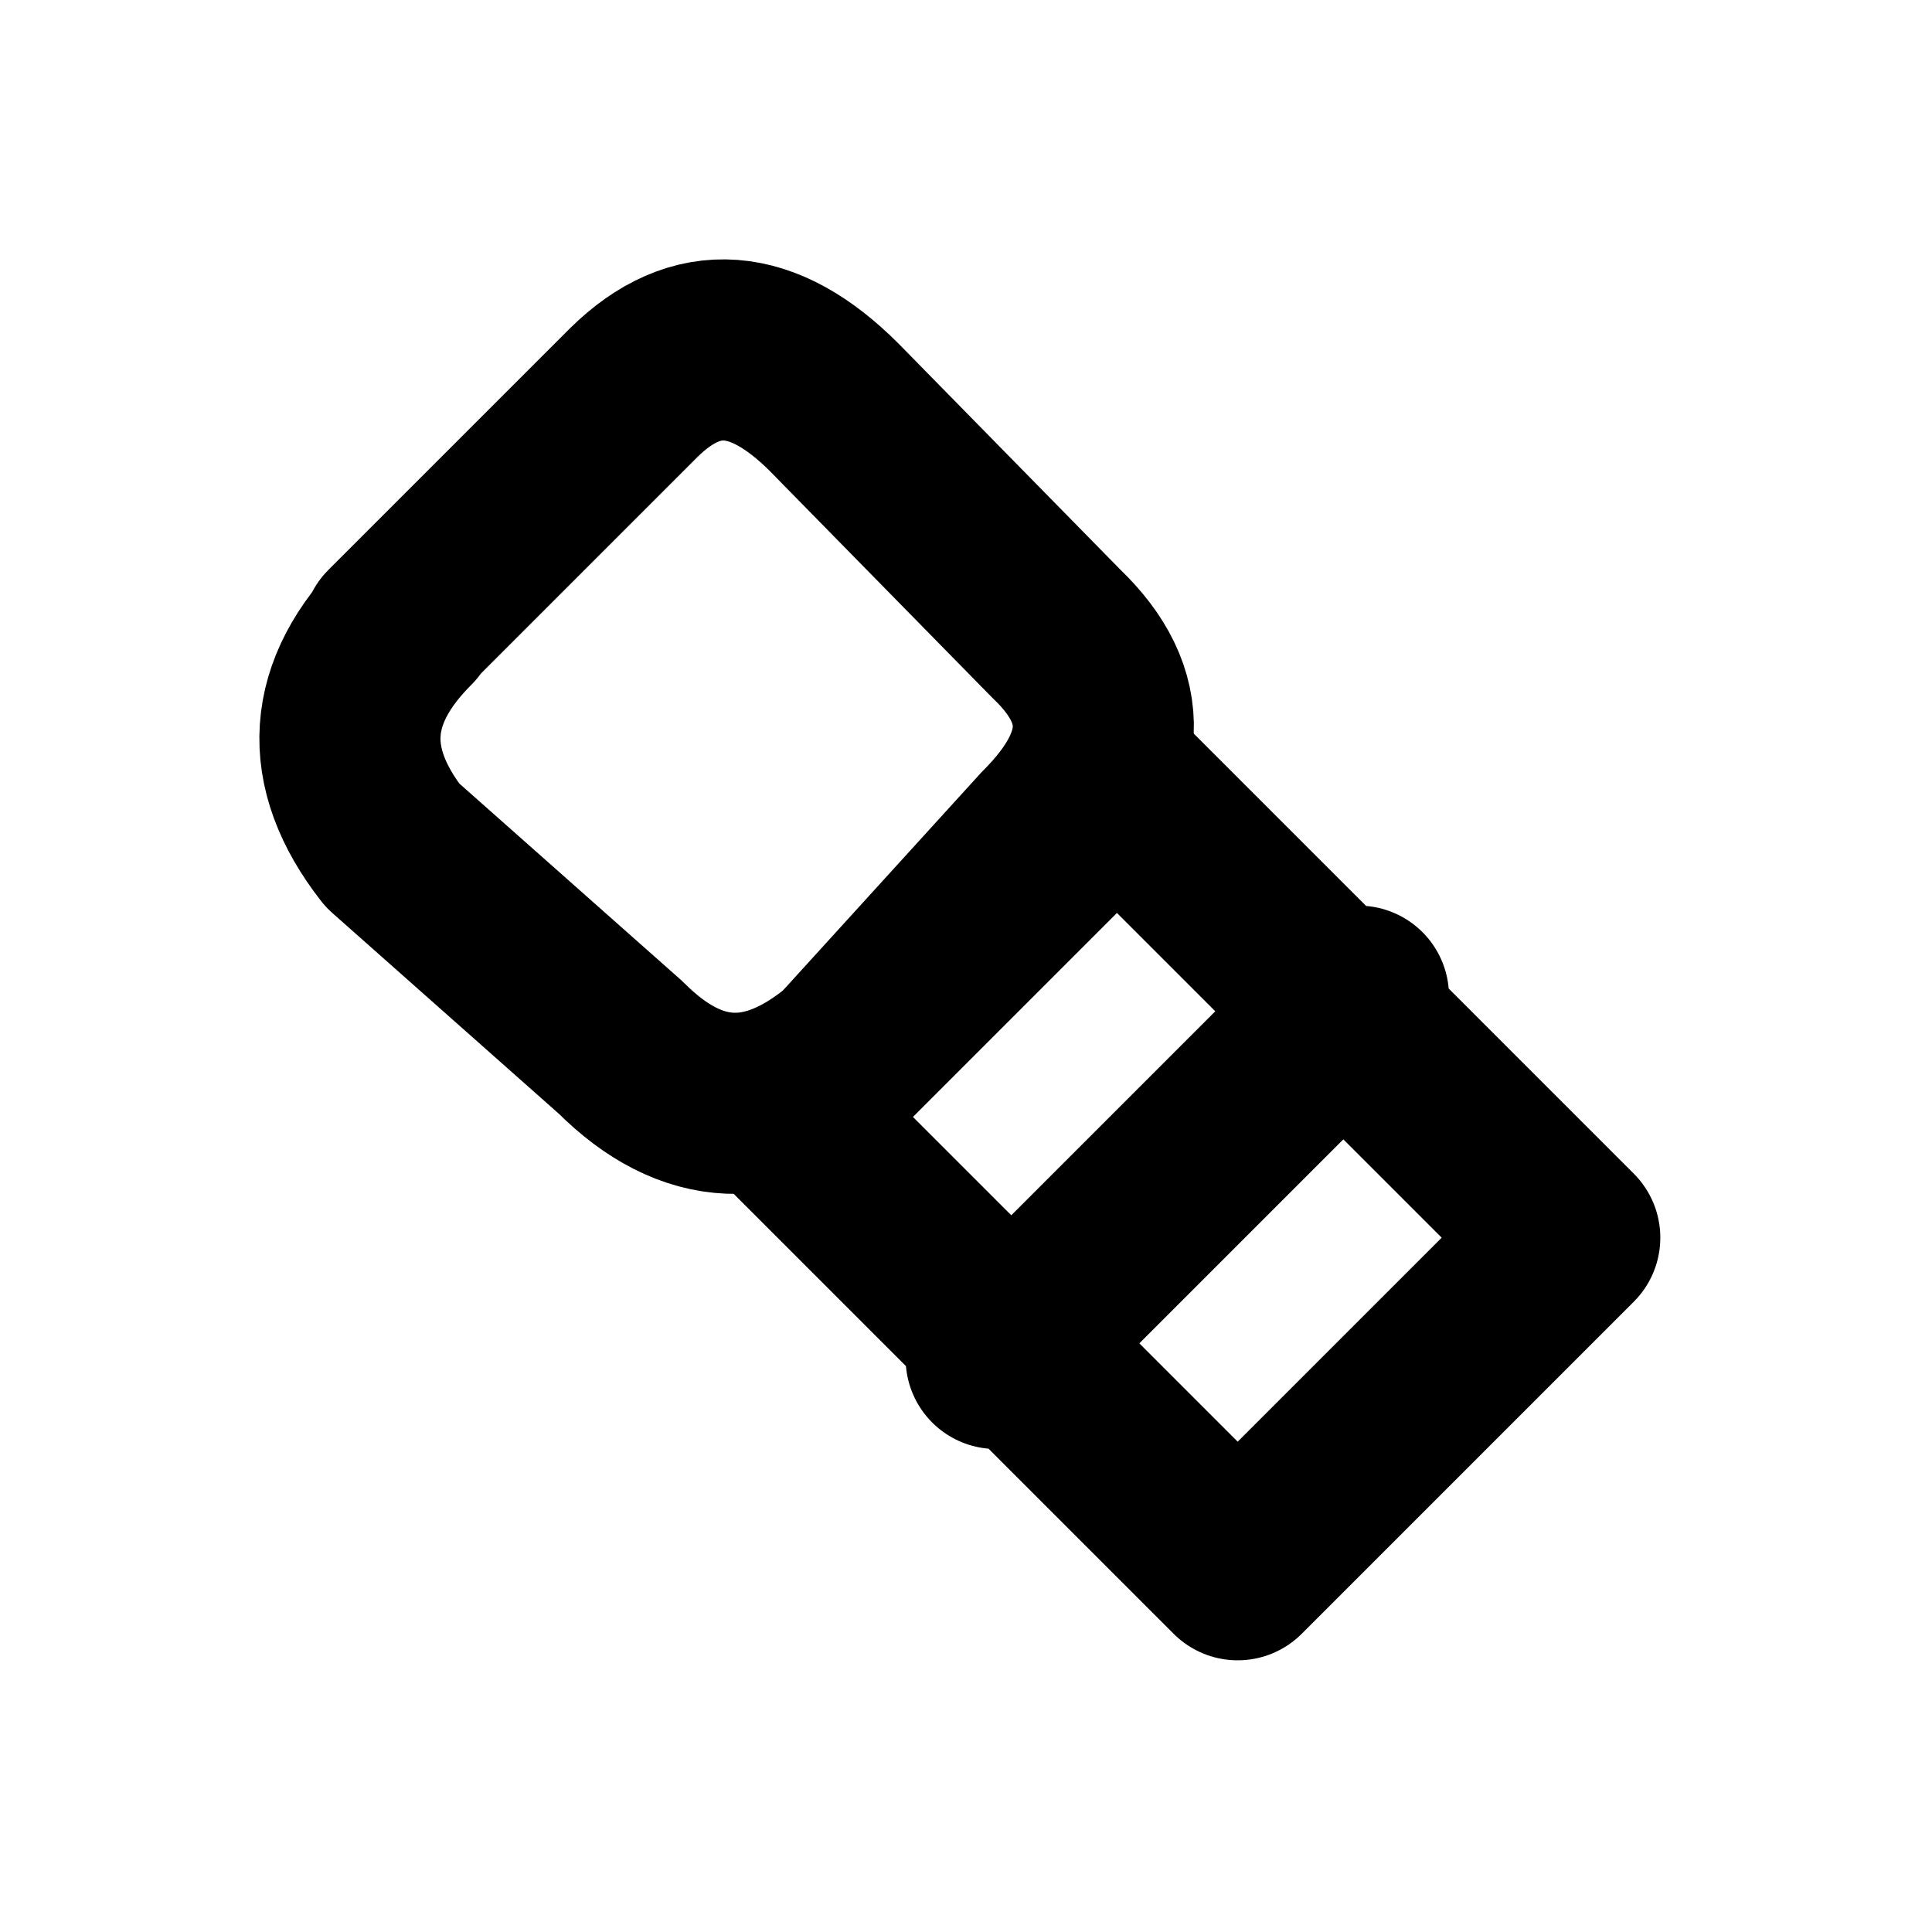
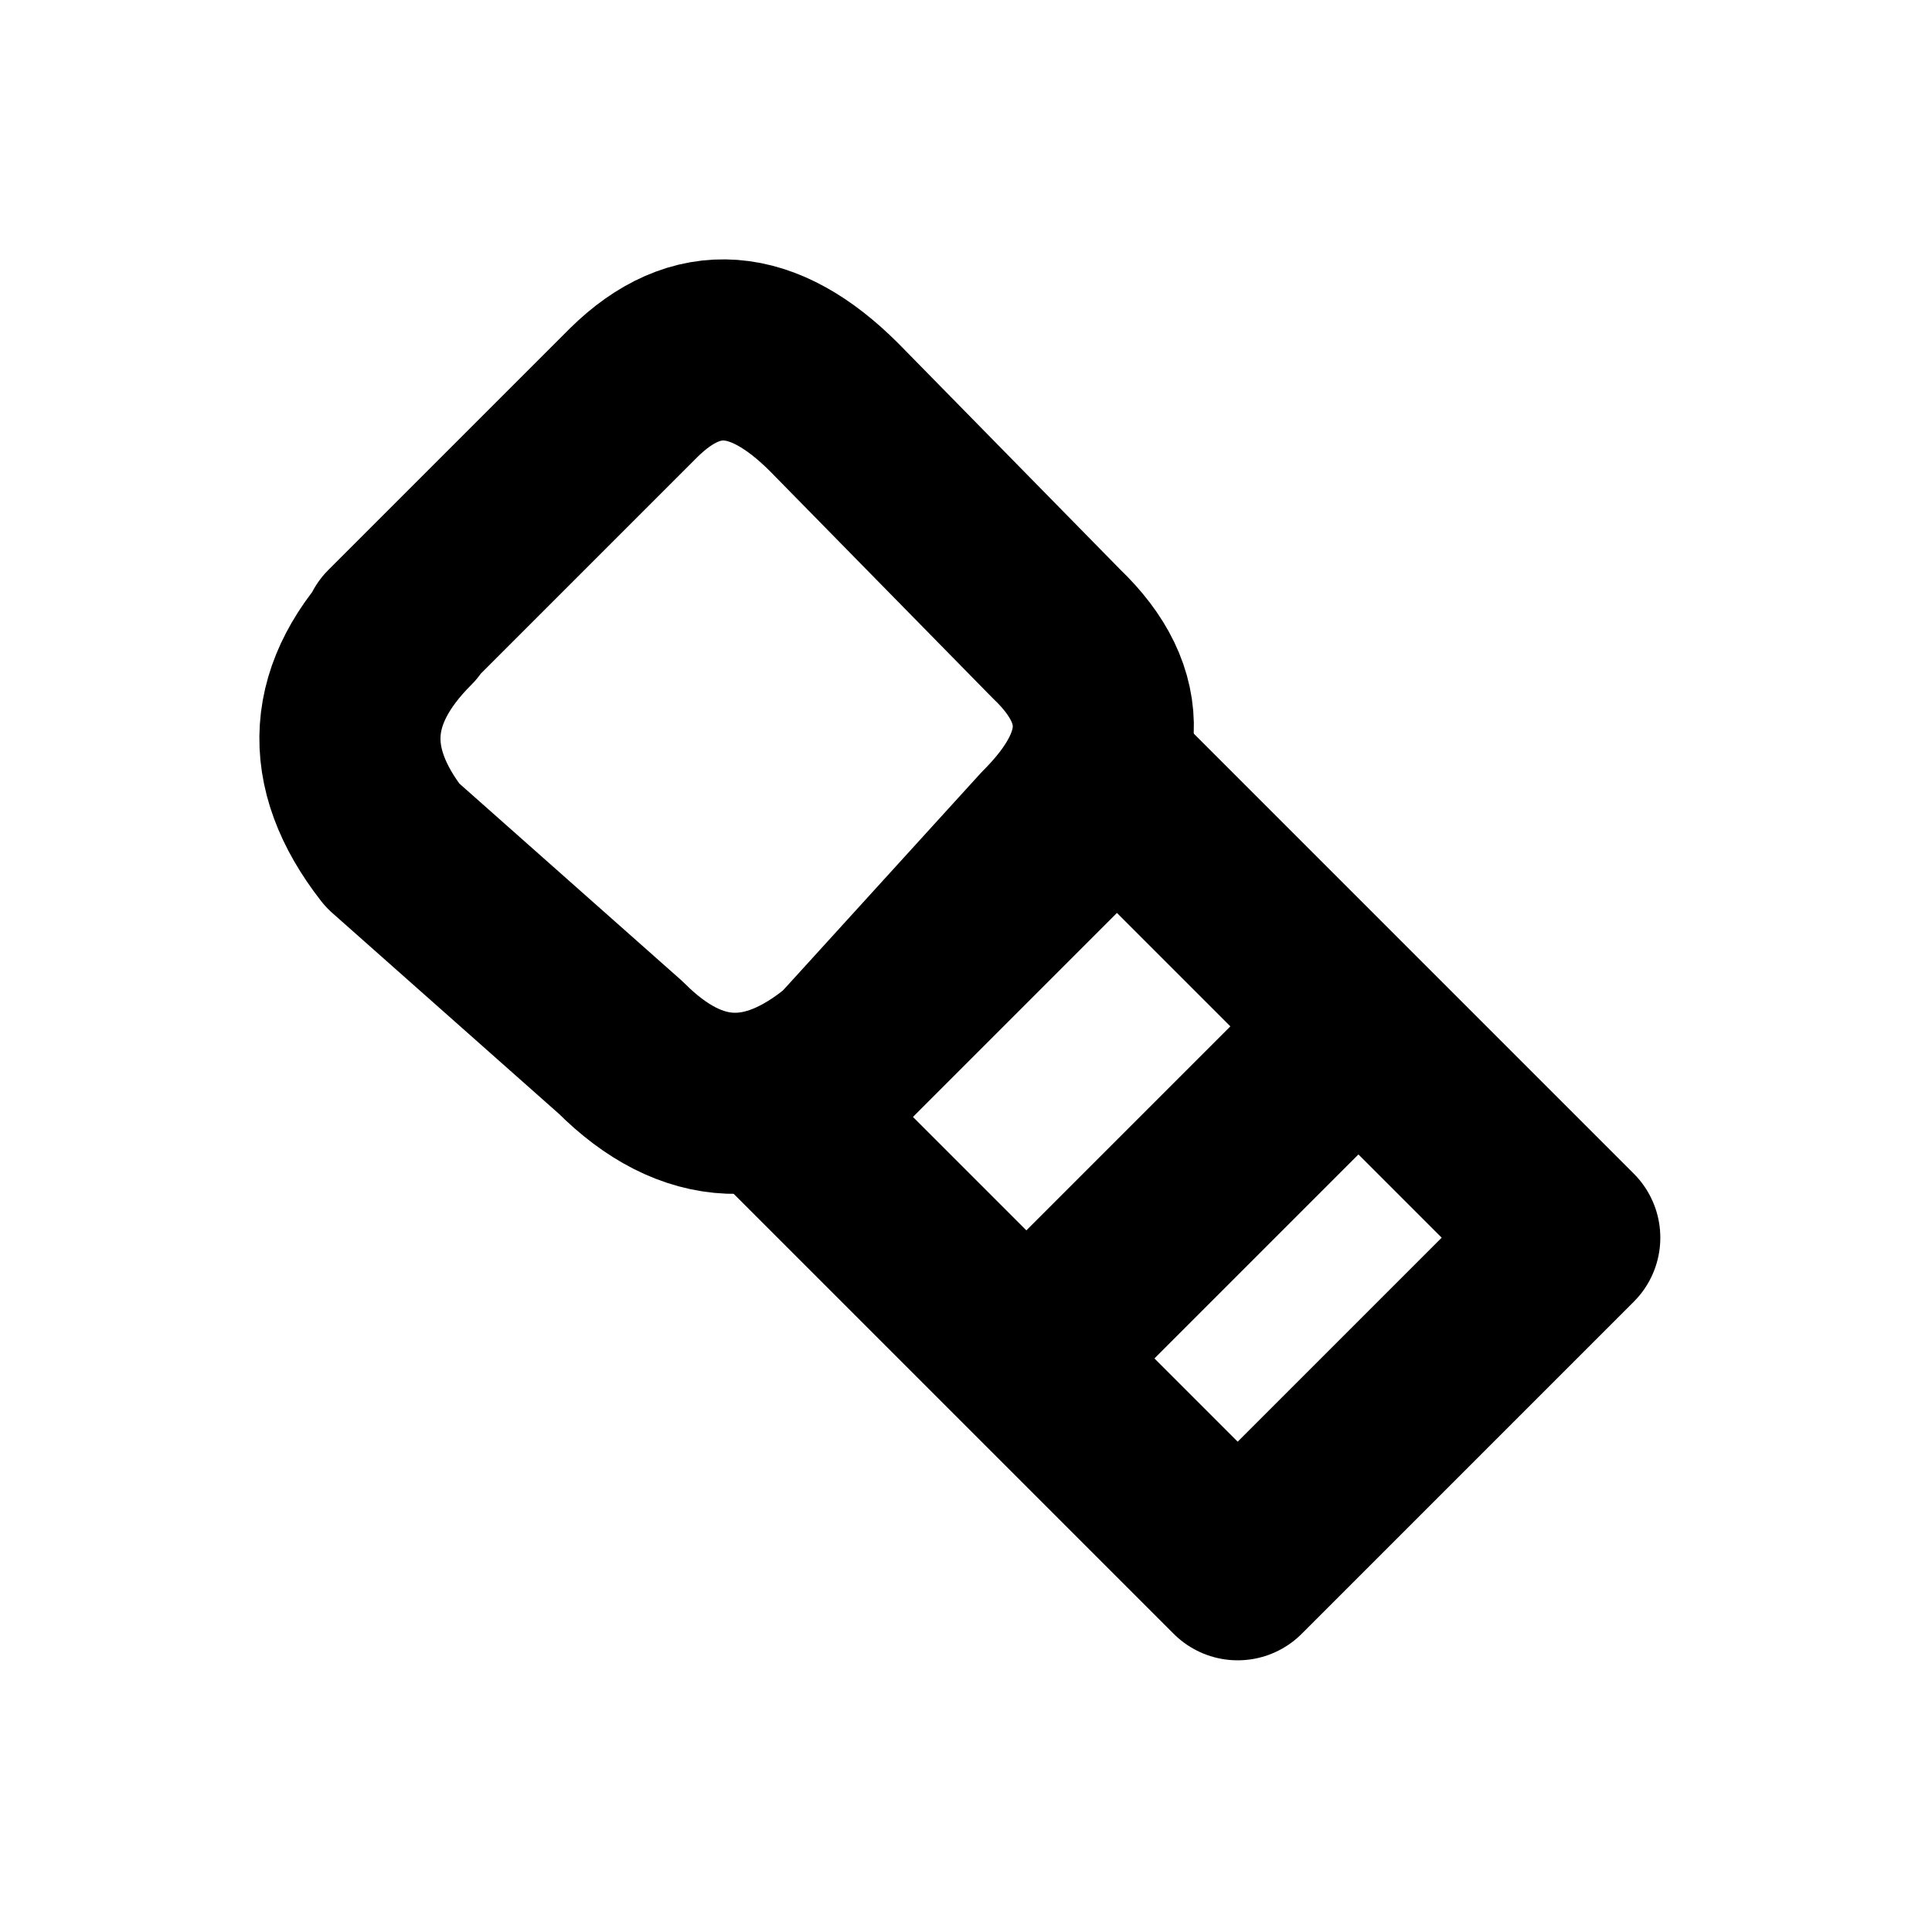
<svg xmlns="http://www.w3.org/2000/svg" width="16" height="16" viewBox="0 0 16 16" fill="none" stroke="currentColor" stroke-width="1.5" stroke-linecap="round" stroke-linejoin="round" aria-hidden="true" focusable="false">
  <path d="M3.25 5.25L5.25 3.25Q6.024 2.489 6.908 3.373L8.75 5.25Q9.56 6.024 8.676 6.908L7 8.75Q6.024 9.56 5.141 8.676L3.25 7Q2.489 6.024 3.373 5.141Z" />
-   <path d="M6.5 9.25L9.25 6.5 13 10.25 10.25 13ZM8.25 11.25L11.25 8.25" />
+   <path d="M6.5 9.25L9.25 6.5 13 10.25 10.25 13ZM8.5 11.25L11.25 8.5" />
</svg>
